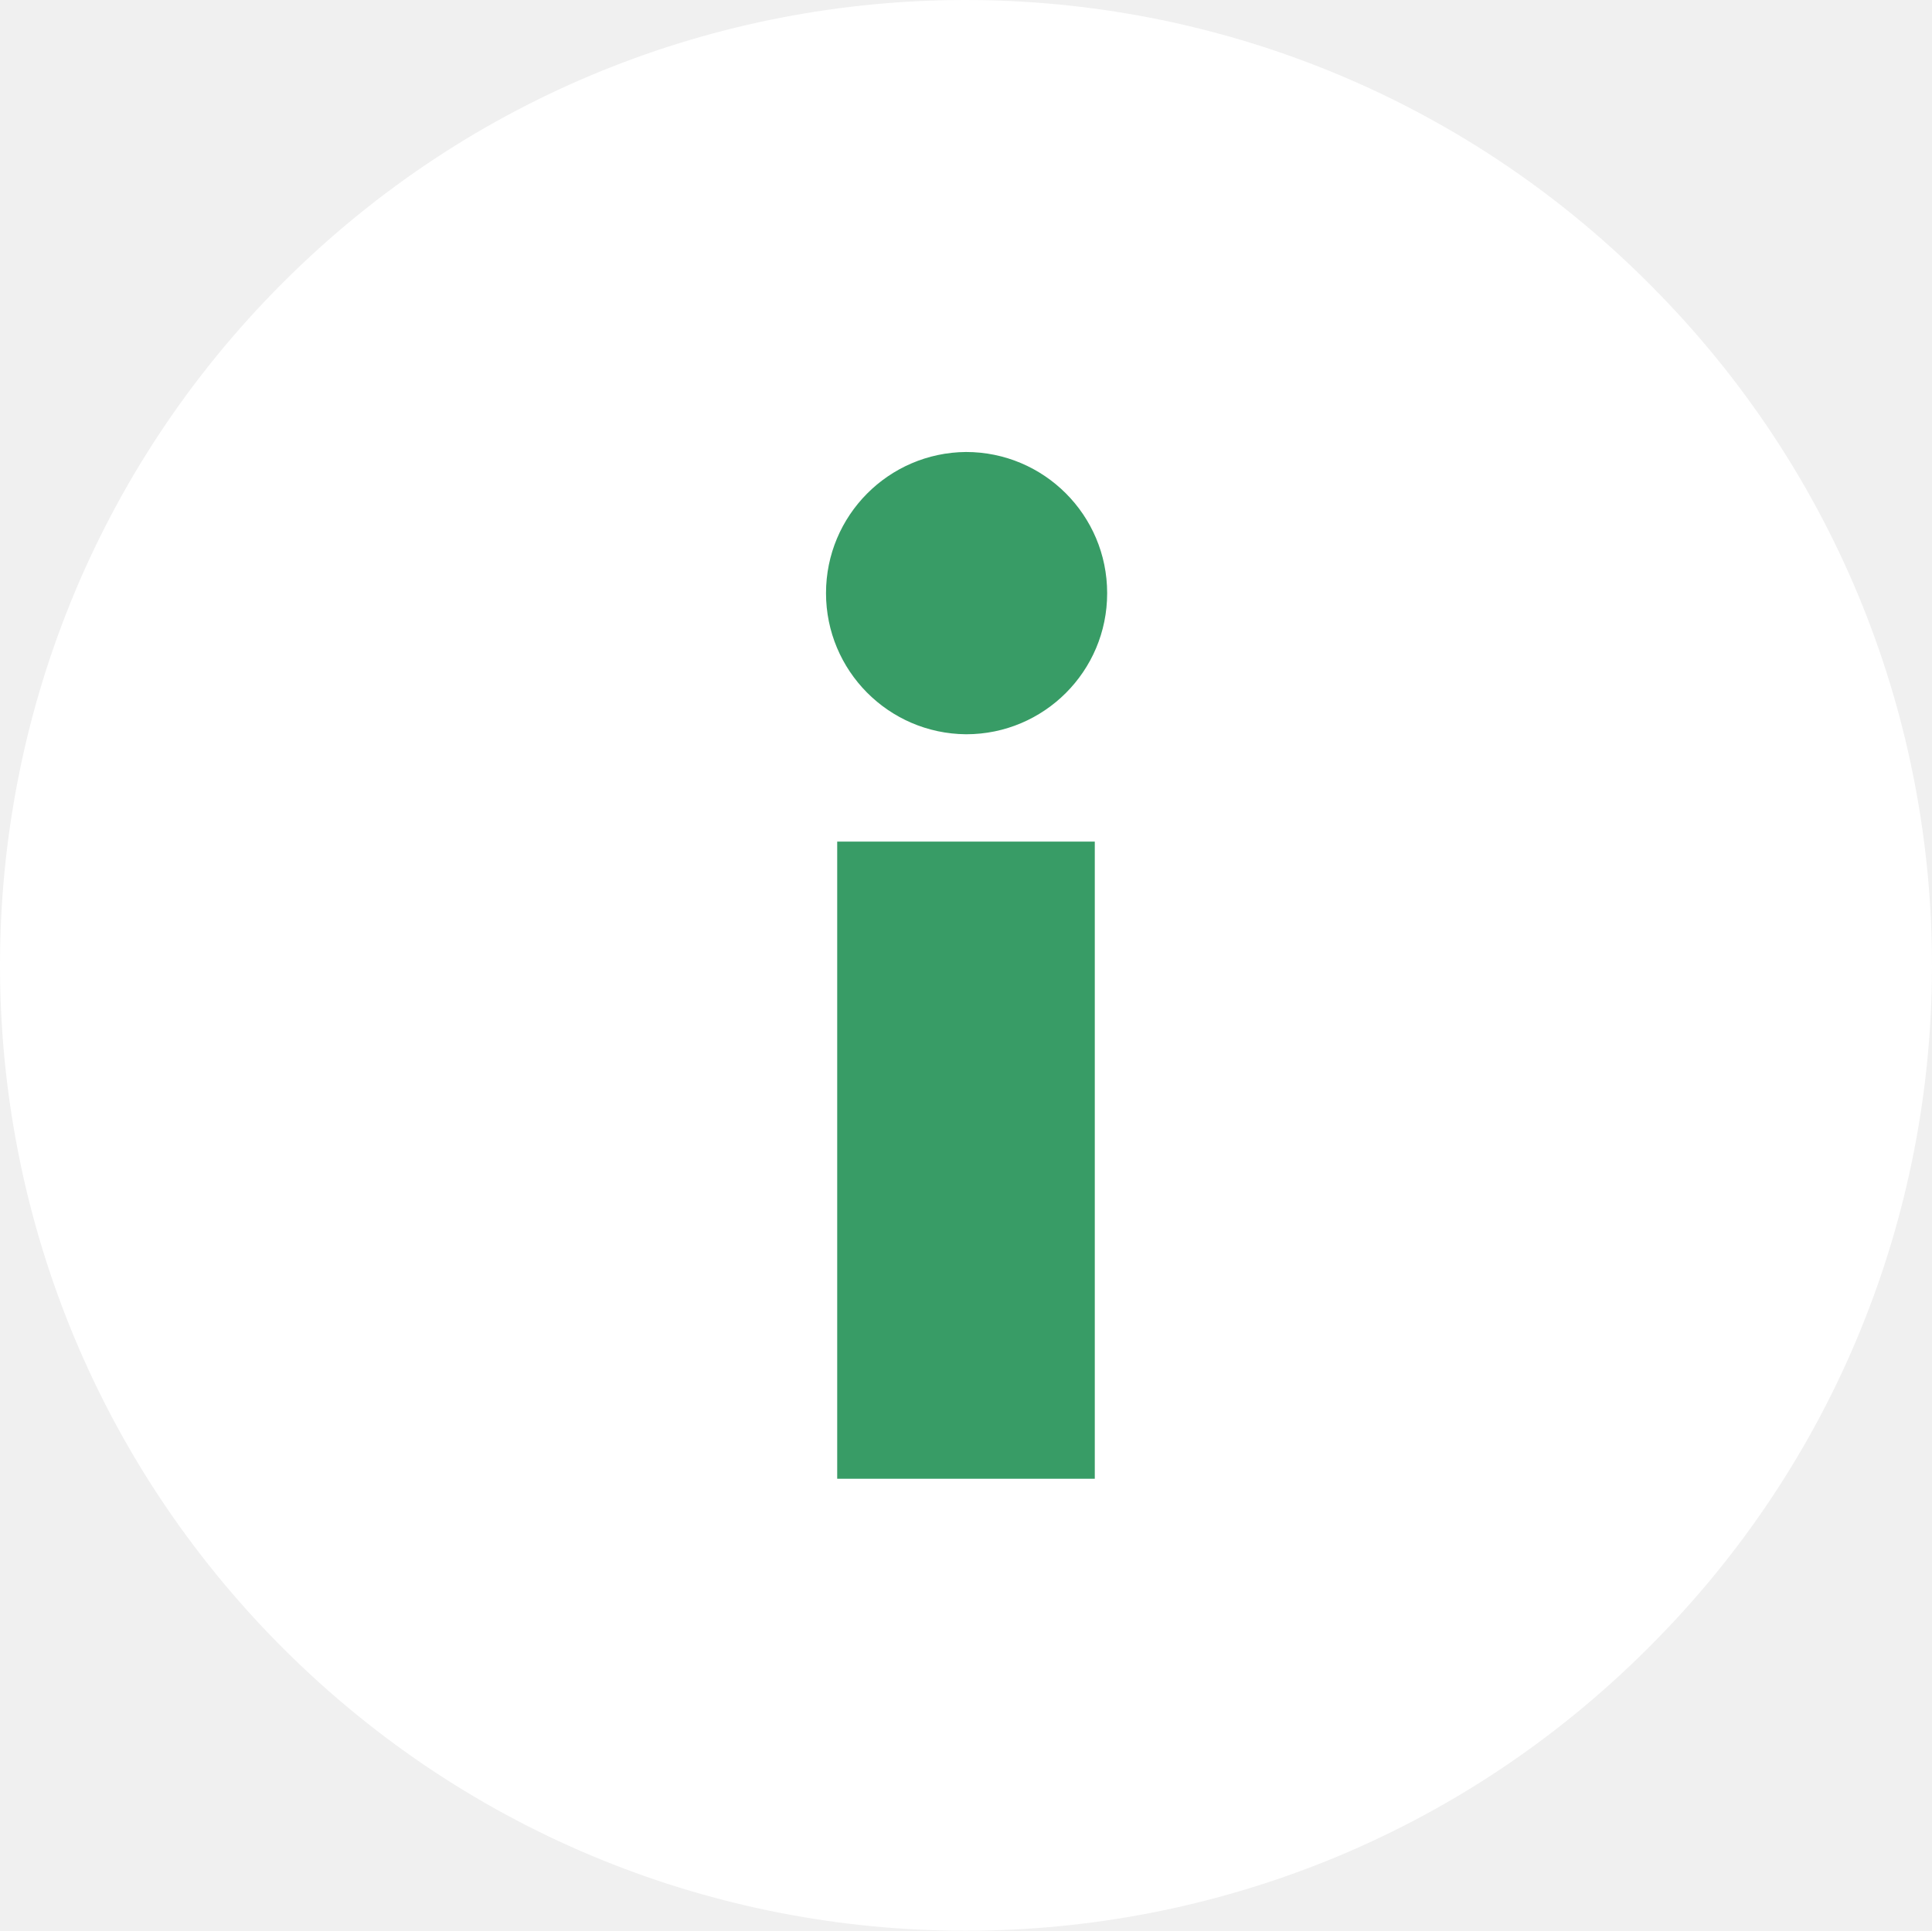
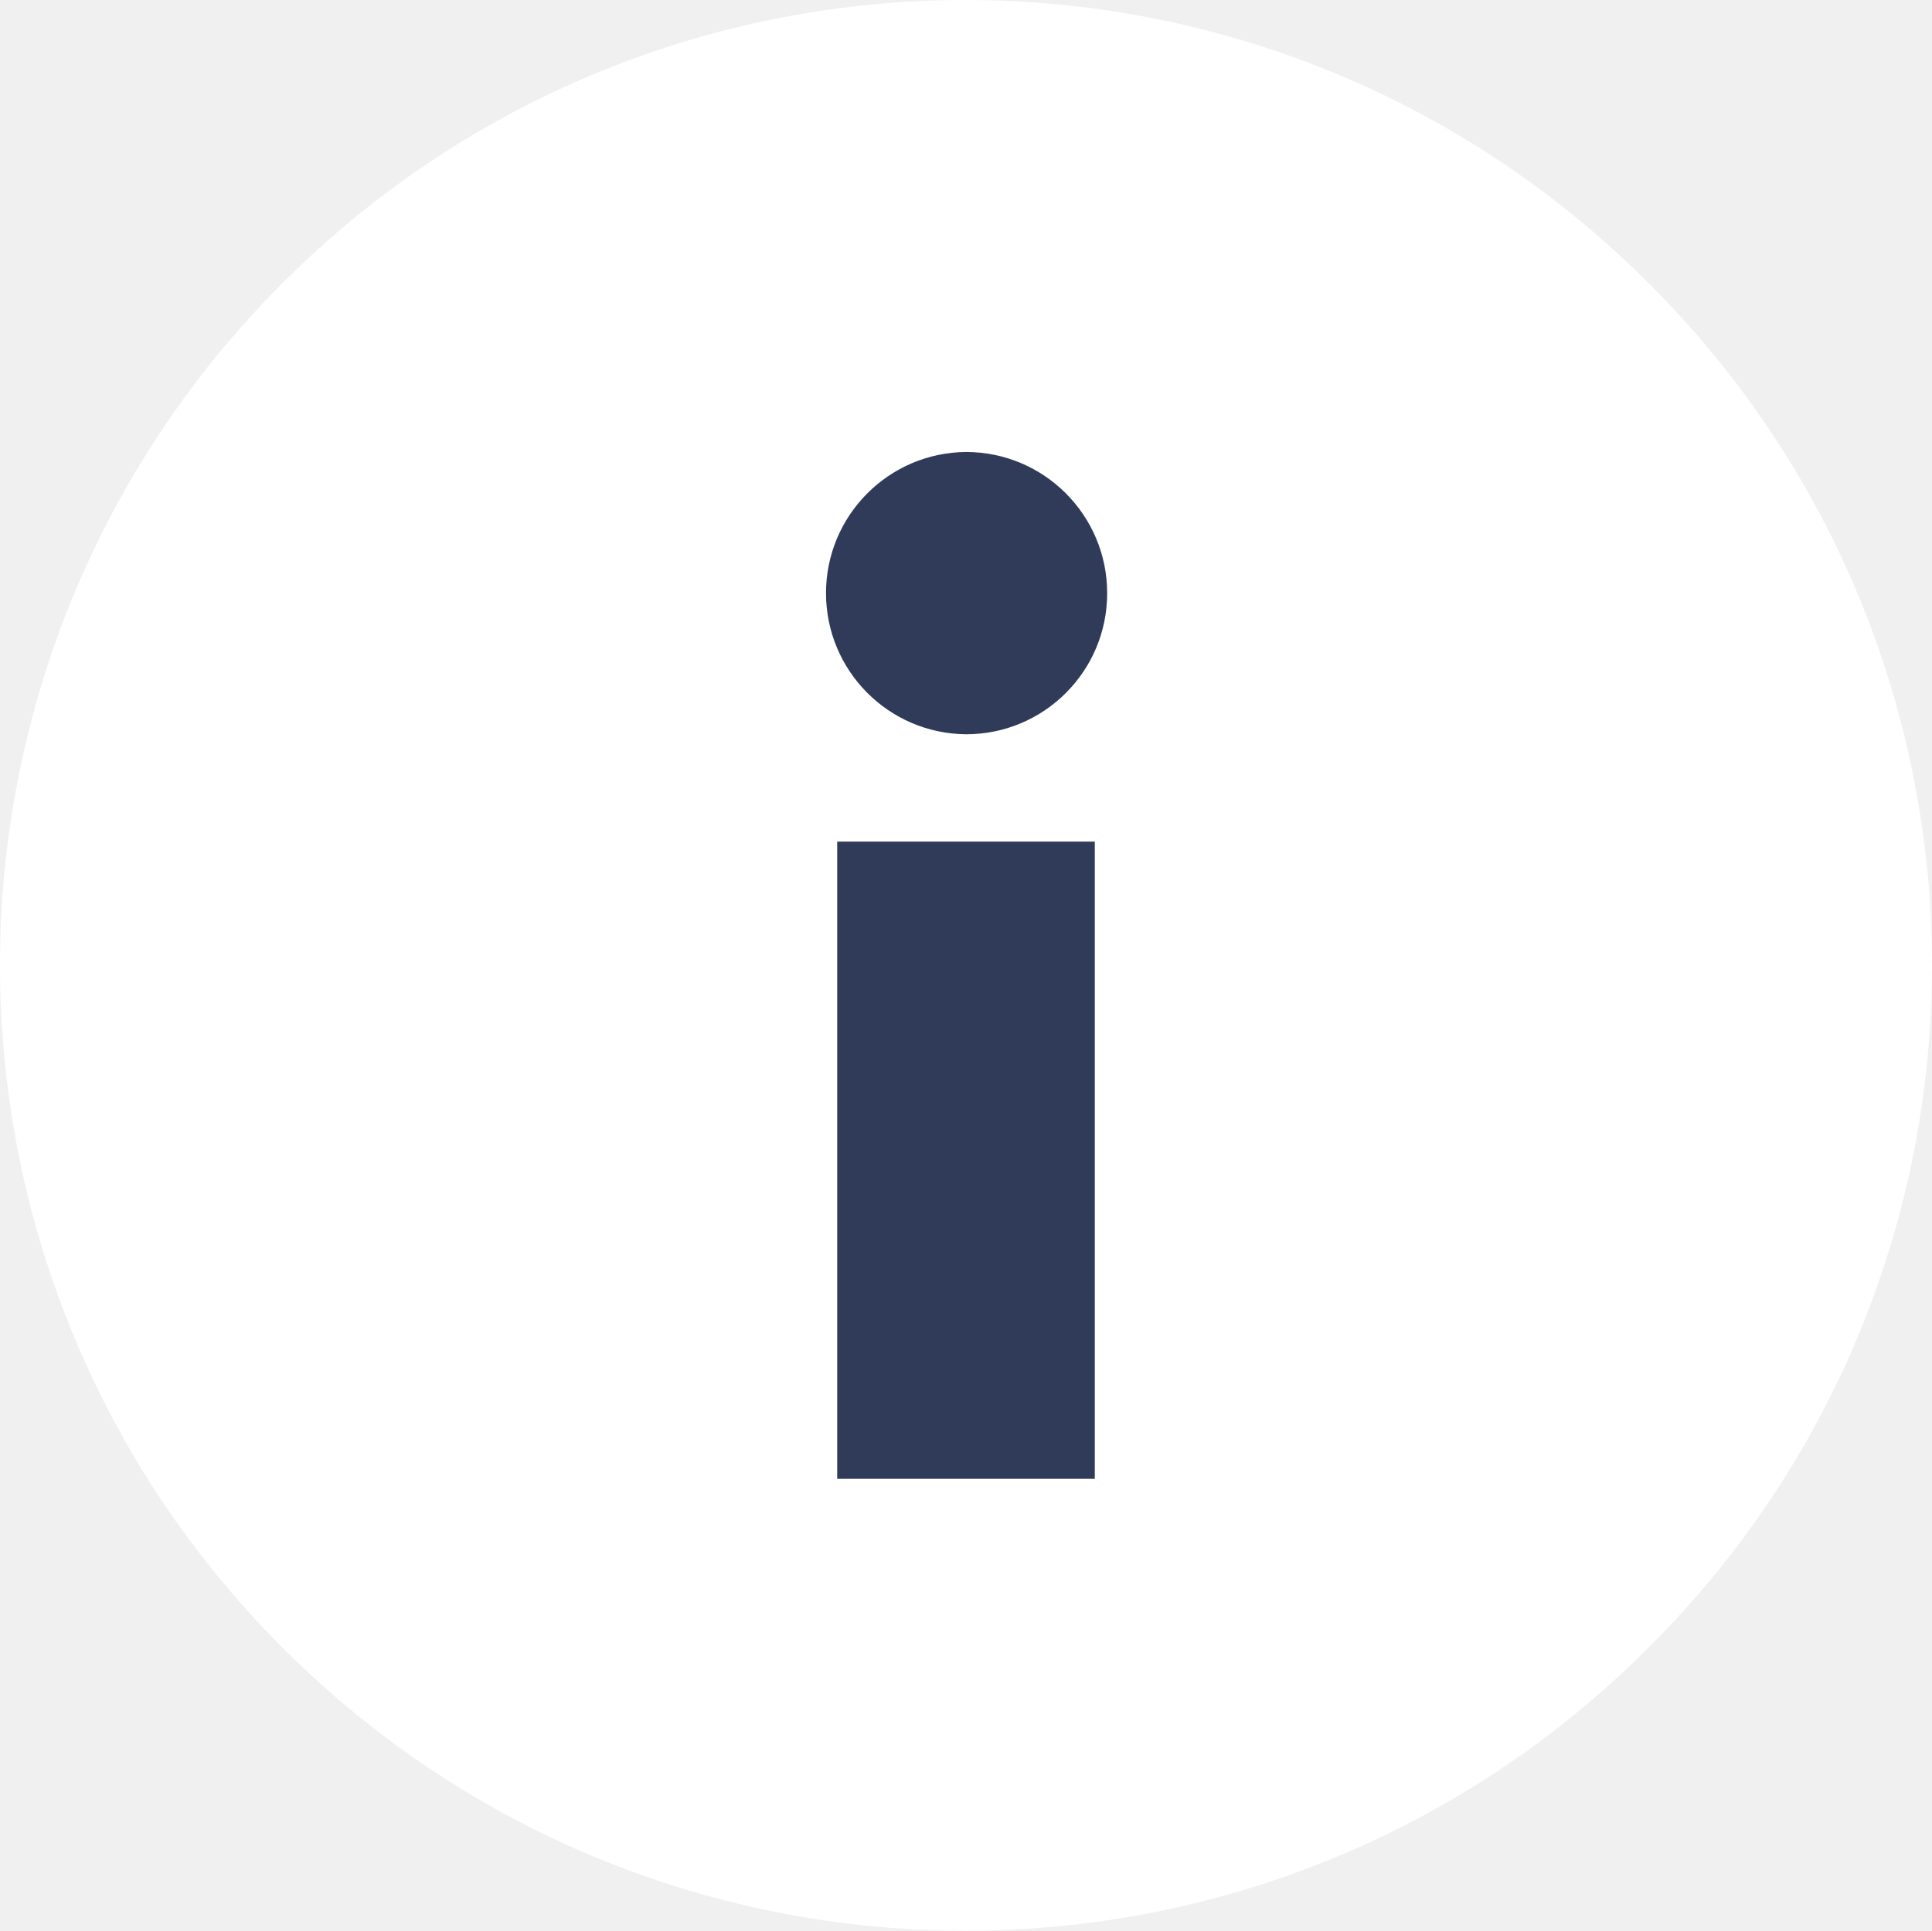
<svg xmlns="http://www.w3.org/2000/svg" id="Layer_1" data-name="Layer 1" viewBox="0 0 199.624 199.516">
  <defs>
-     <style>.cls-1{fill:#fff;}.cls-2{fill:#389c66;}</style>
+     <style>.cls-1{fill:#fff;}.cls-2{fill:#2F3B59;}</style>
  </defs>
  <path class="cls-1" d="M170.674,29.786a99.758,99.758,0,1,0,0,141.079h0a99.5,99.5,0,0,0,.366-140.712Z" transform="translate(-0.376 -0.567)" />
  <path class="cls-2" d="M100.188,47.274a14.585,14.585,0,0,0,0,29.169h.02a14.565,14.565,0,0,0,14.565-14.565v-.02A14.585,14.585,0,0,0,100.188,47.274Z" transform="translate(-0.376 -0.567)" />
  <rect class="cls-2" x="86.504" y="86.969" width="26.615" height="65.84" />
</svg>
